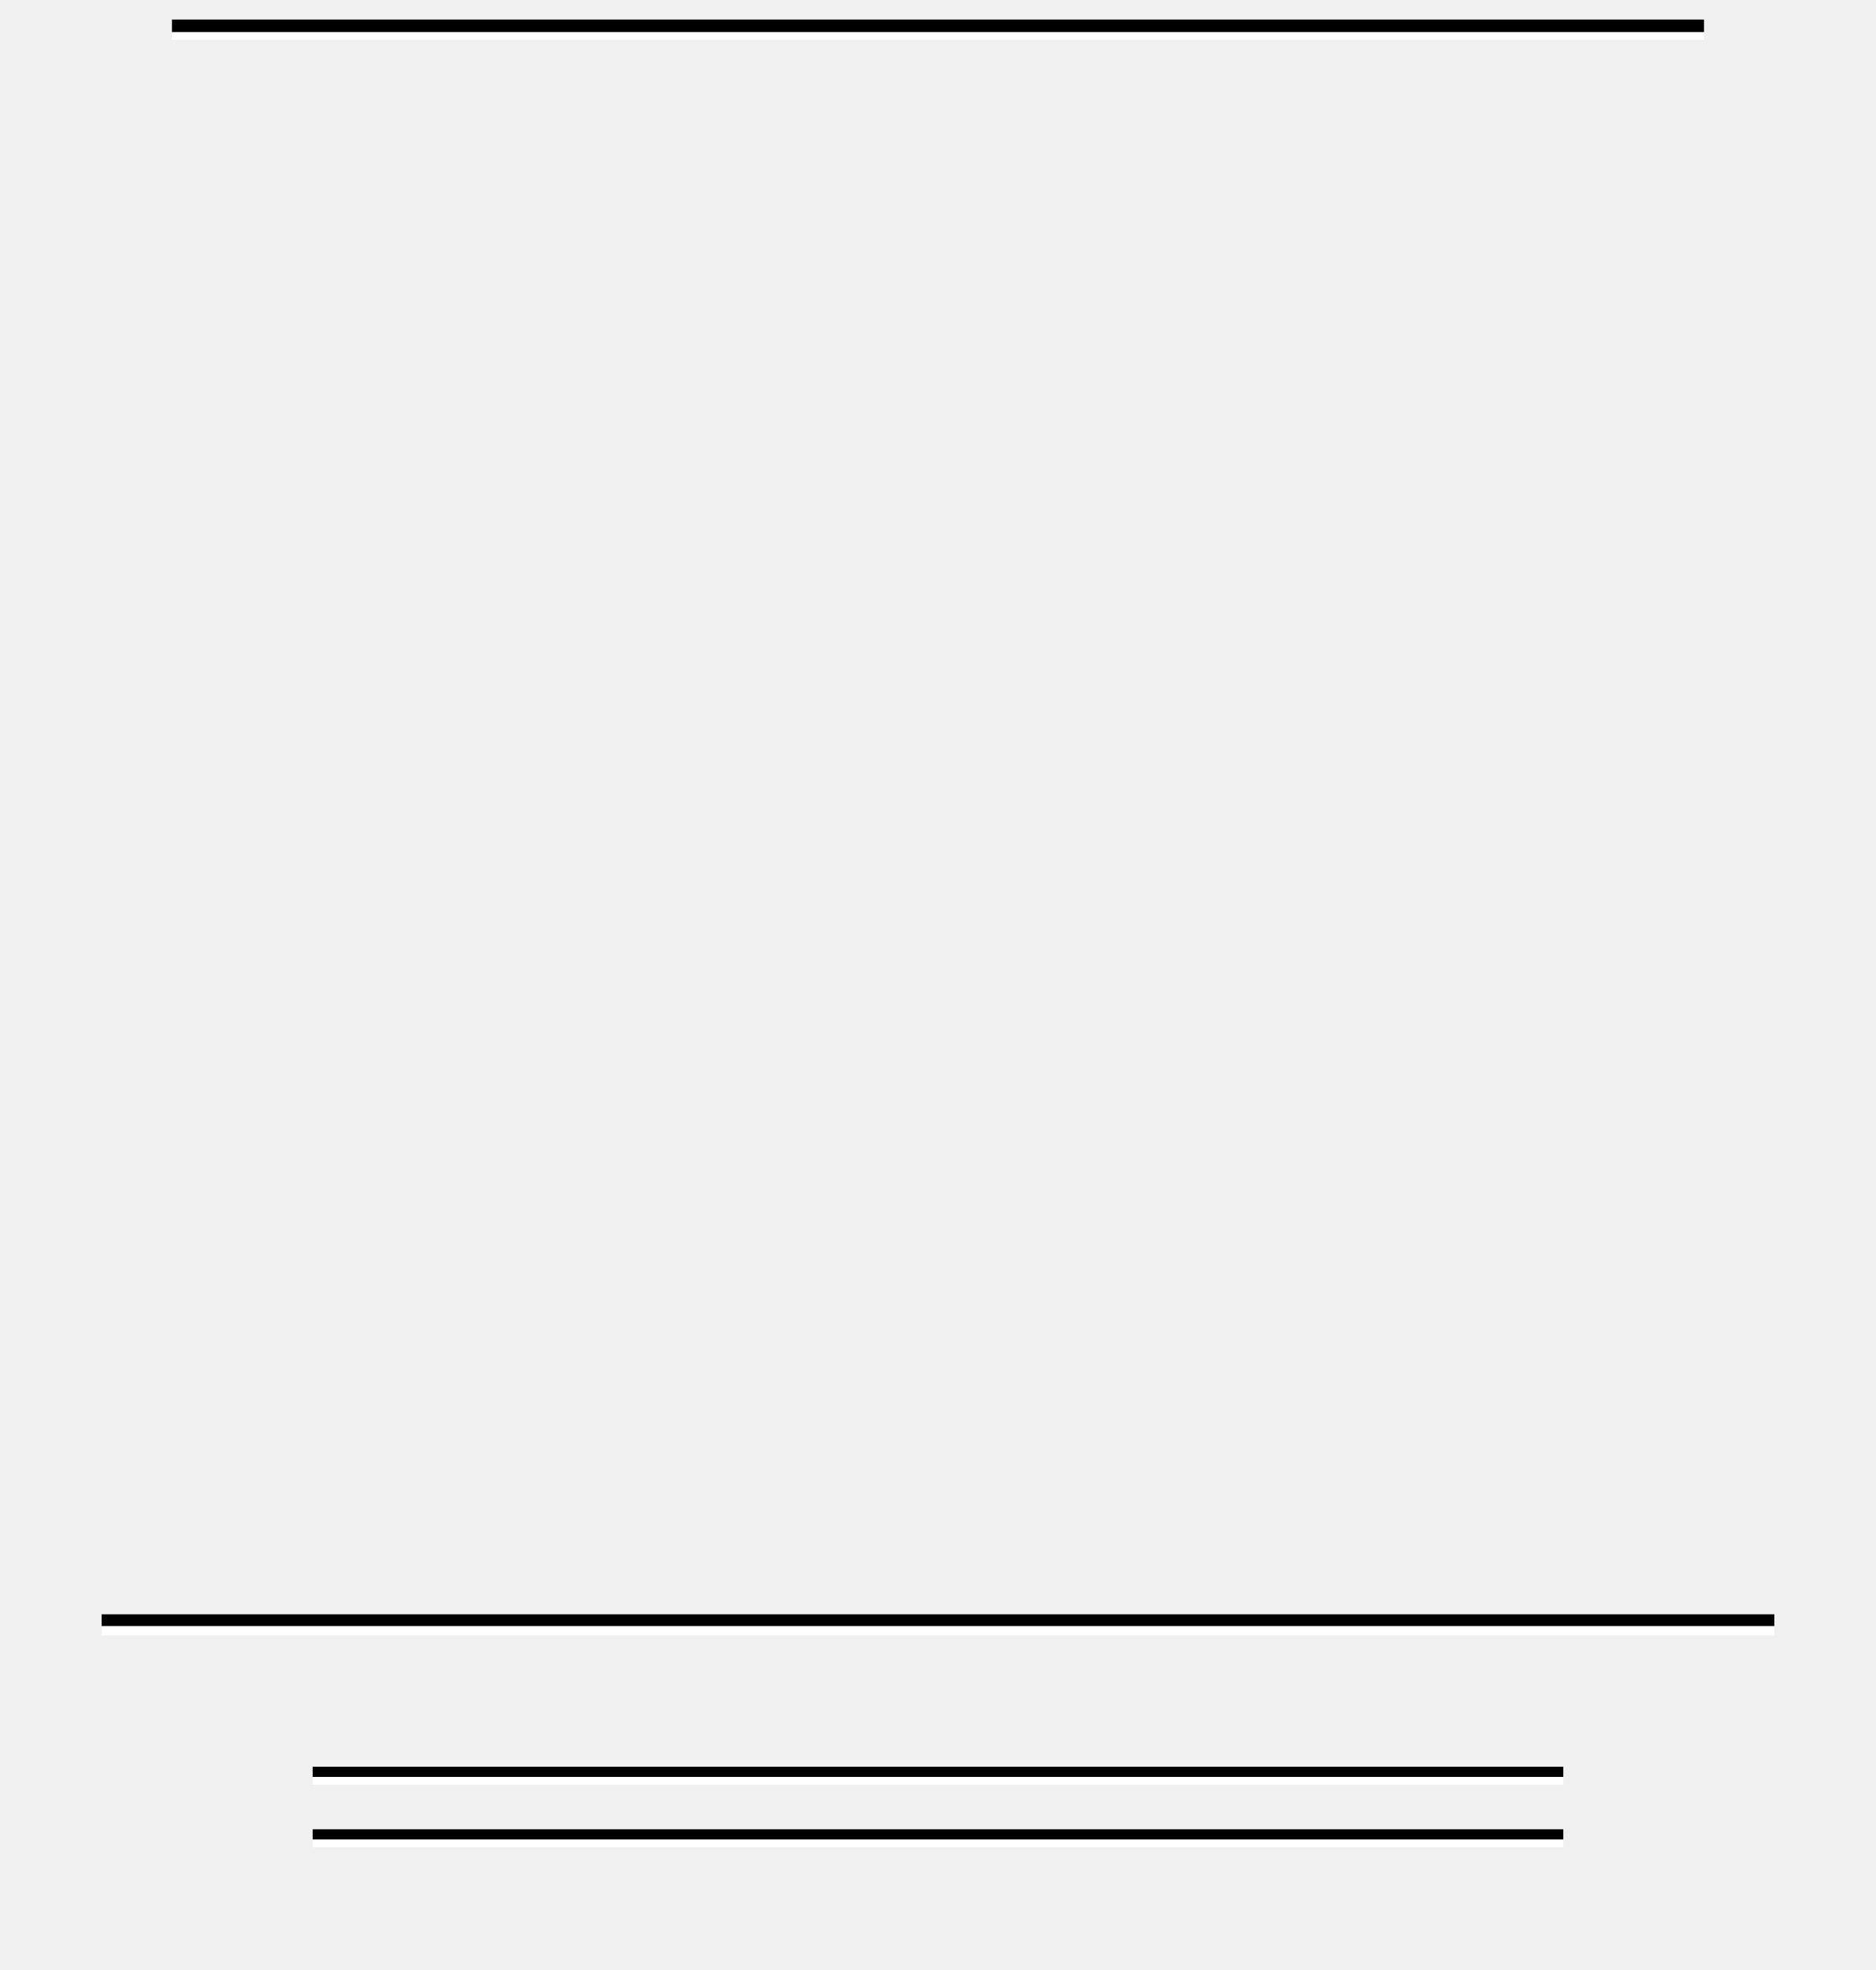
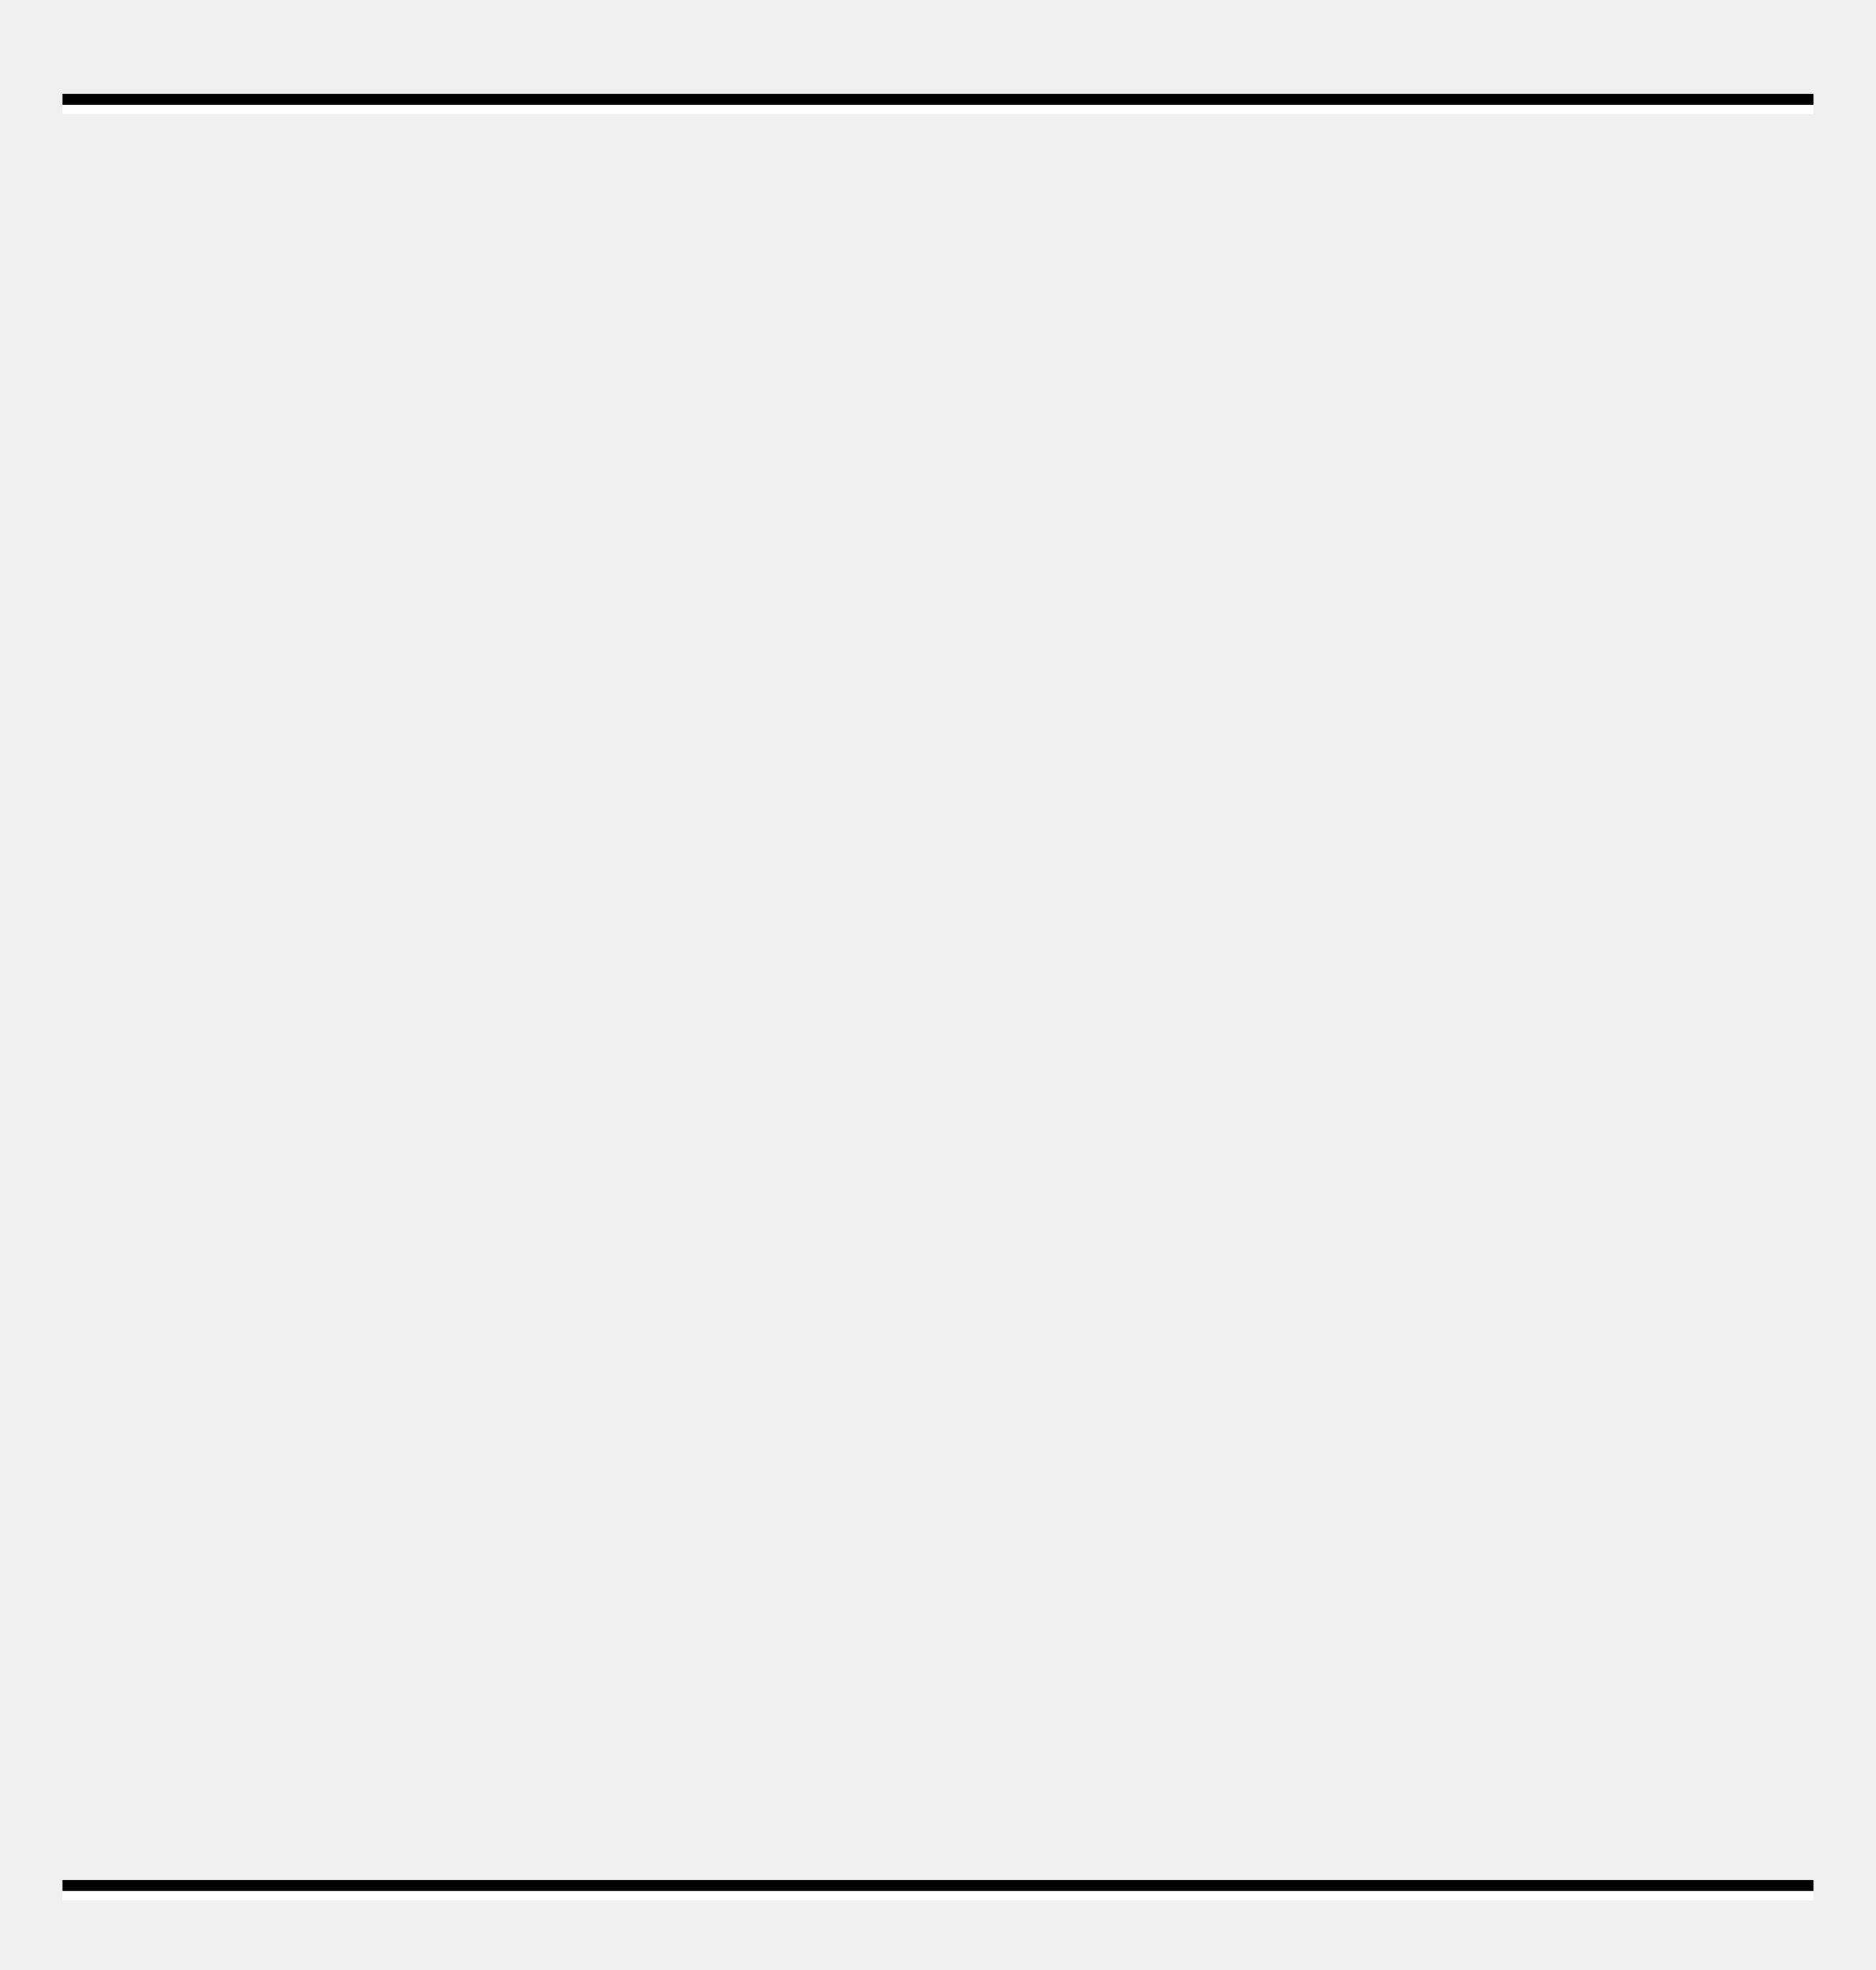
<svg xmlns="http://www.w3.org/2000/svg" viewBox="0 0 240 252">
  <defs>
-     <g id="lip">
-       <rect x="22" y="2.5" width="196" height="1.6" />
+     <g id="brow">
+       <rect x="8" y="12" width="224" height="1.4" />
    </g>
-     <g id="step">
-       <rect x="13" y="206.5" width="214" height="1.5" />
-     </g>
-     <g id="rib">
-       <rect x="40" y="226" width="160" height="1.3" />
+     <g id="sill">
+       <rect x="8" y="240.5" width="224" height="1.4" />
    </g>
  </defs>
  <g fill="#fff">
-     <use href="#lip" x="0" y="1" />
-     <use href="#step" y="1.2" />
-     <use href="#rib" y="1" />
-     <use href="#rib" y="9" />
+     <use href="#brow" y="1.2" />
+     <use href="#sill" y="1.2" />
  </g>
  <g fill="#000">
-     <use href="#lip" />
-     <use href="#step" />
-     <use href="#rib" />
-     <use href="#rib" y="8" />
+     <use href="#brow" />
+     <use href="#sill" />
  </g>
</svg>
